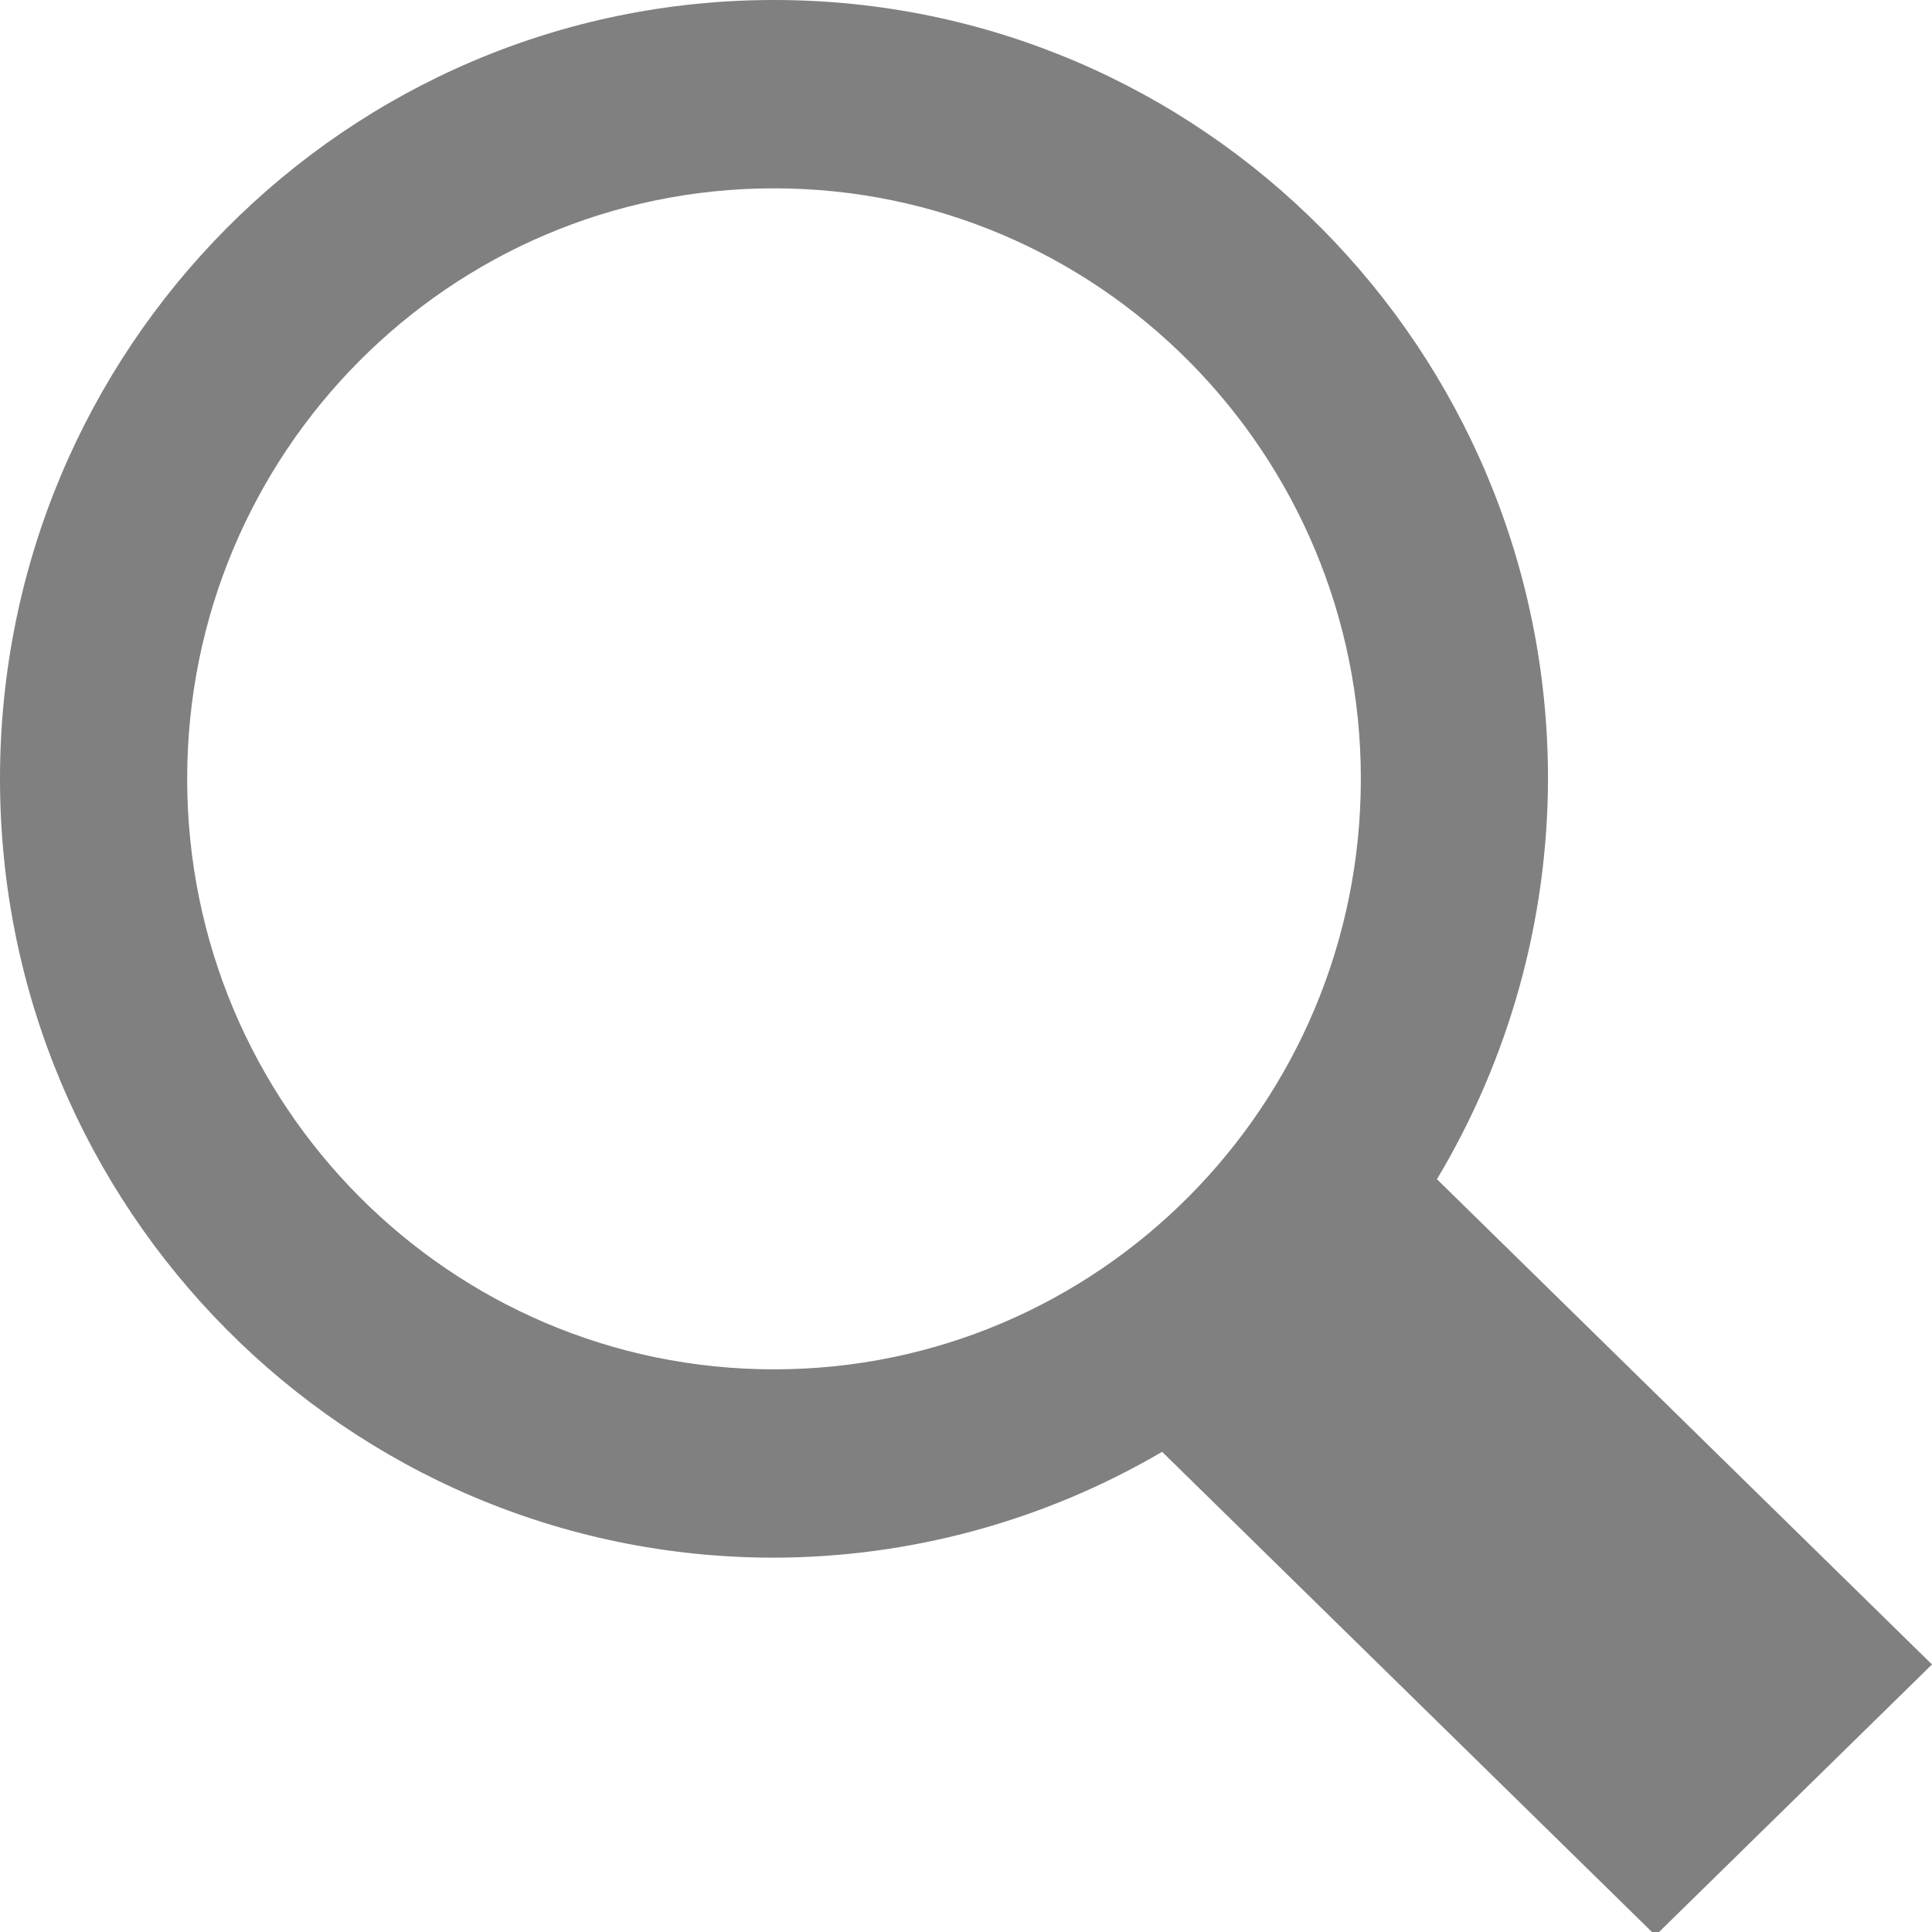
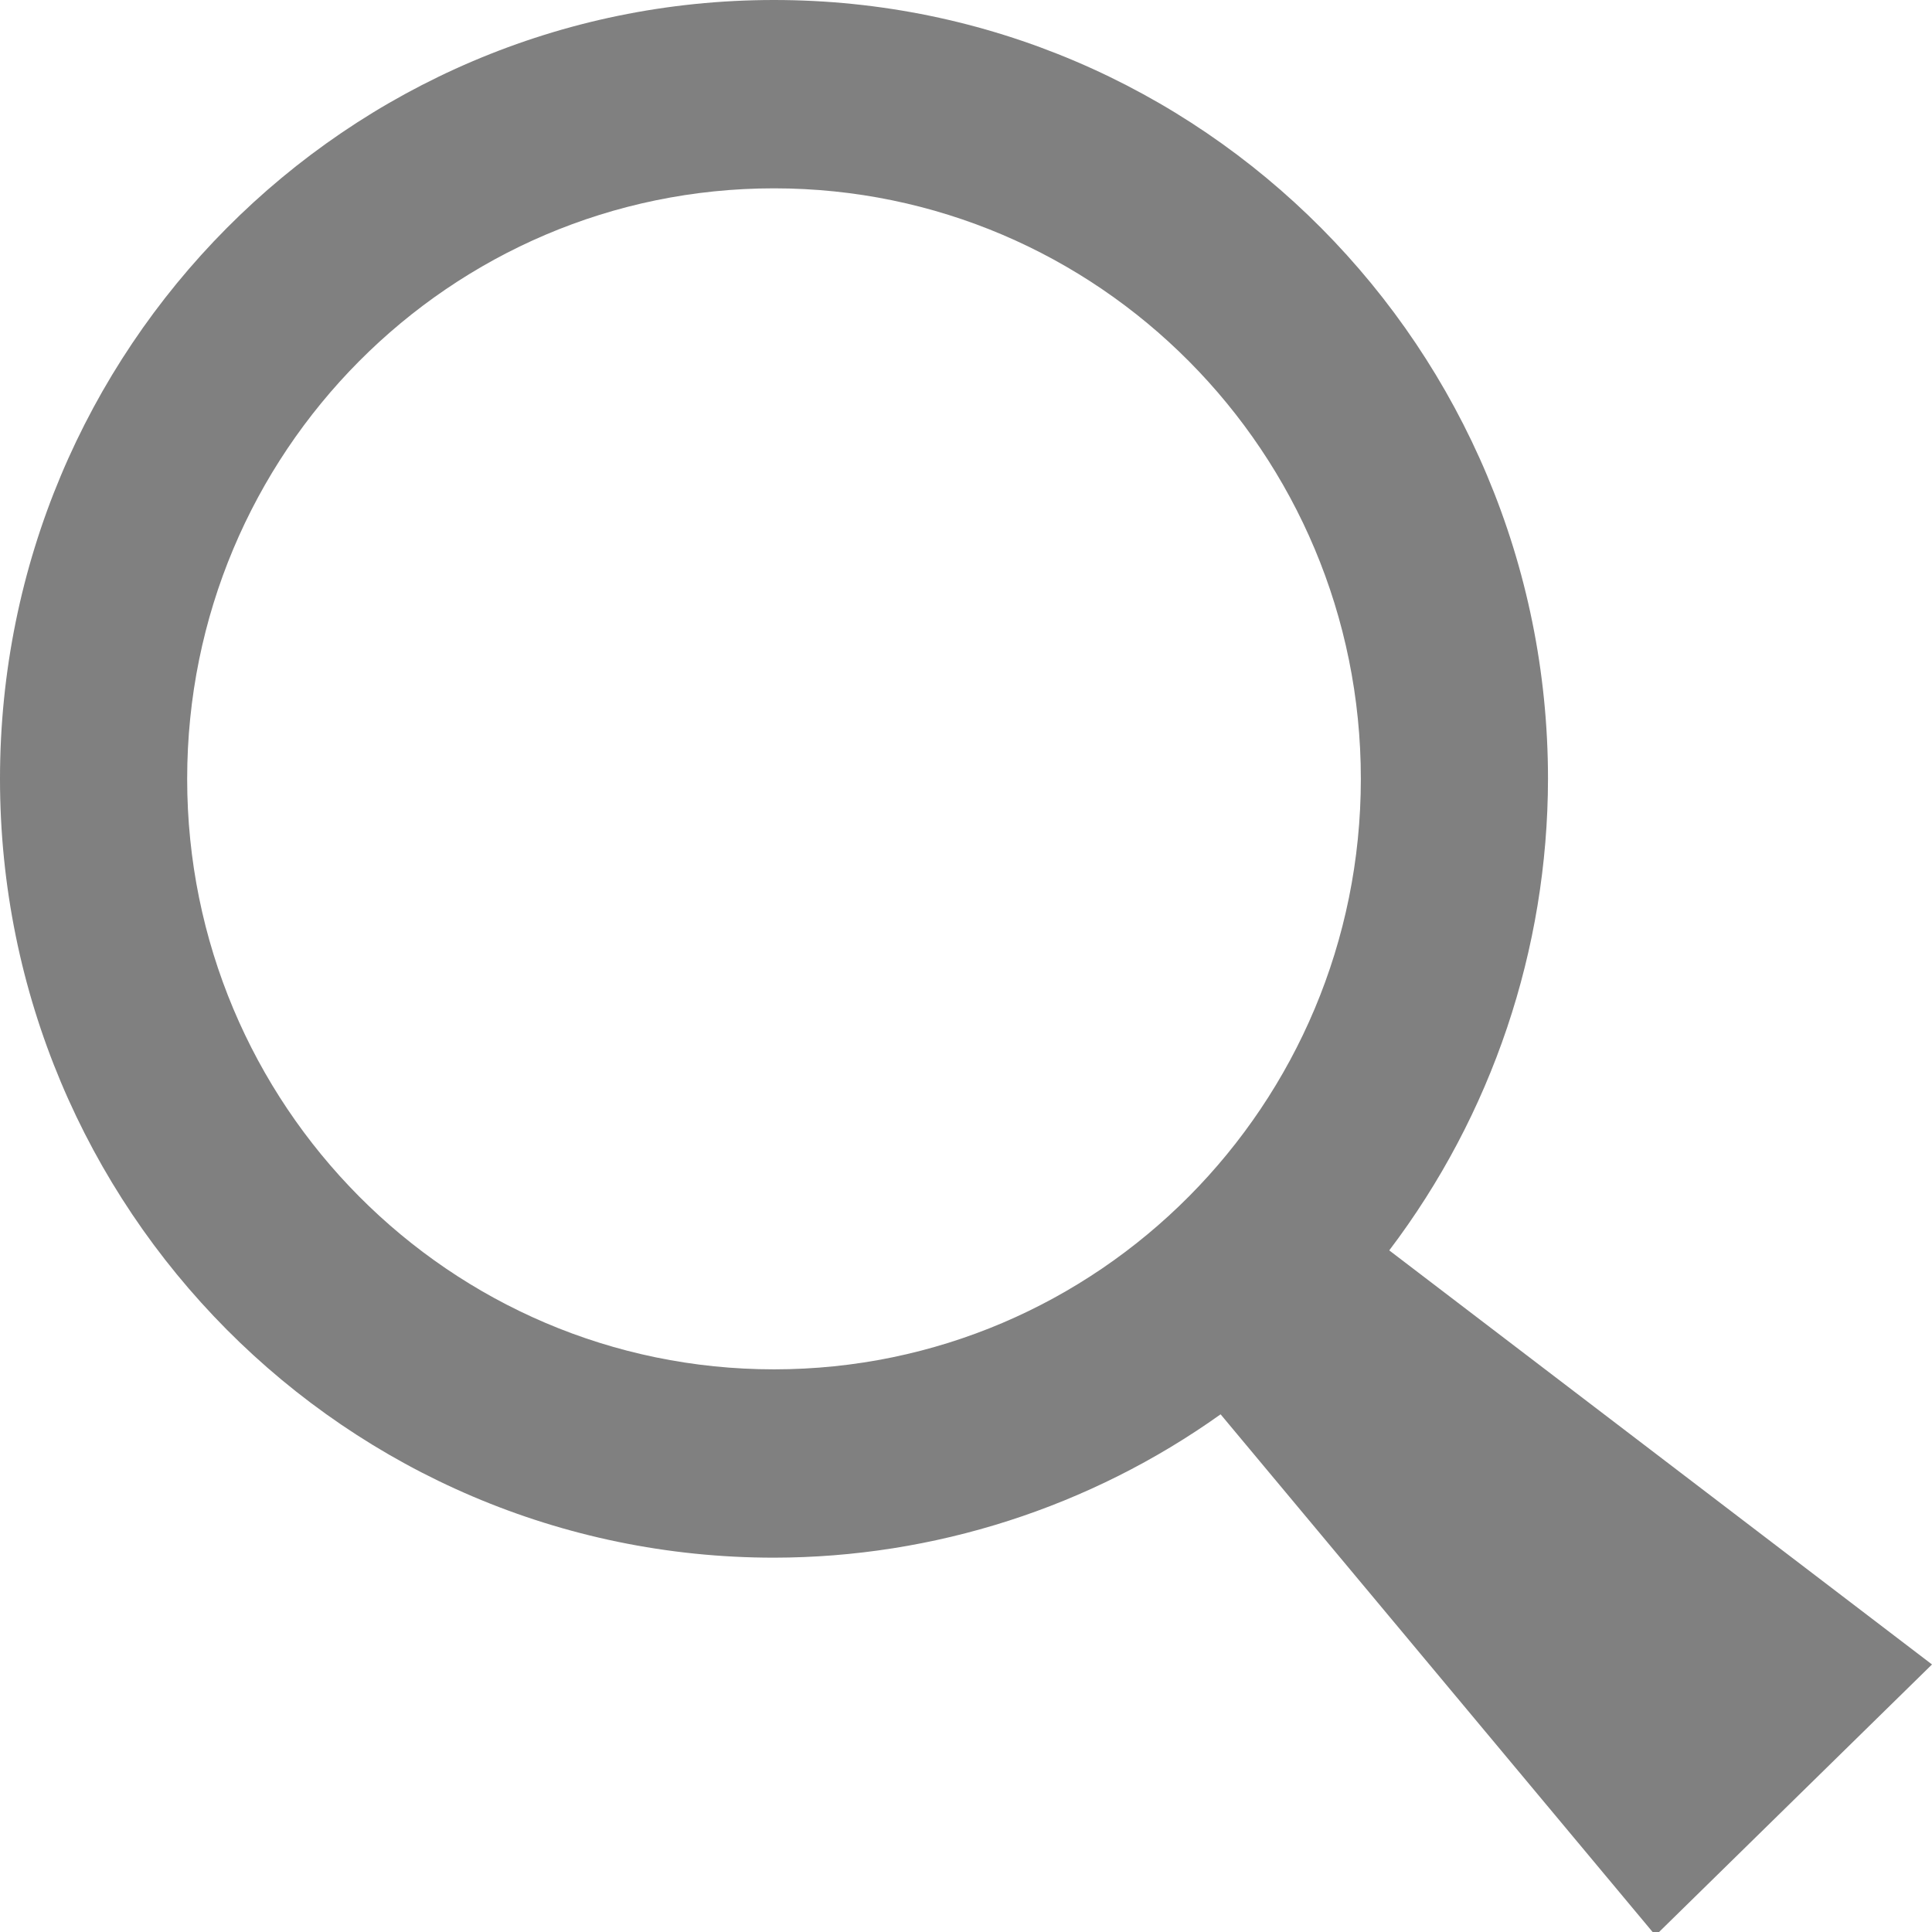
<svg xmlns="http://www.w3.org/2000/svg" height="1e3" width="1e3" version="1.1" viewBox="0 0 1000 1000">
-   <path d="m400.62 0a400.62 403.12 0 0 0 -400.62 403.12 400.62 403.12 0 0 0 400.62 403.13 400.62 403.12 0 0 0 200.89 -54.79l255.38 250.34 143.11-140.28-256.24-251.16a400.62 403.12 0 0 0 57.48 -207.24 400.62 403.12 0 0 0 -400.62 -403.12zm0 97.48a303.75 305.64 0 0 1 303.75 305.64 303.75 305.64 0 0 1 -303.75 305.65 303.75 305.64 0 0 1 -303.74 -305.65 303.75 305.64 0 0 1 303.74 -305.64z" fill="#808080" />
+   <path d="m400.62 0a400.62 403.12 0 0 0 -400.62 403.12 400.62 403.12 0 0 0 400.62 403.13 400.62 403.12 0 0 0 231.16 -74.2l225.11 269.75 143.11-140.28-280.93-214.32a400.62 403.12 0 0 0 82.17 -244.08 400.62 403.12 0 0 0 -400.62 -403.12zm0 97.48a303.75 305.64 0 0 1 303.75 305.64 303.75 305.64 0 0 1 -303.75 305.65 303.75 305.64 0 0 1 -303.74 -305.65 303.75 305.64 0 0 1 303.74 -305.64z" fill="#808080" />
</svg>
